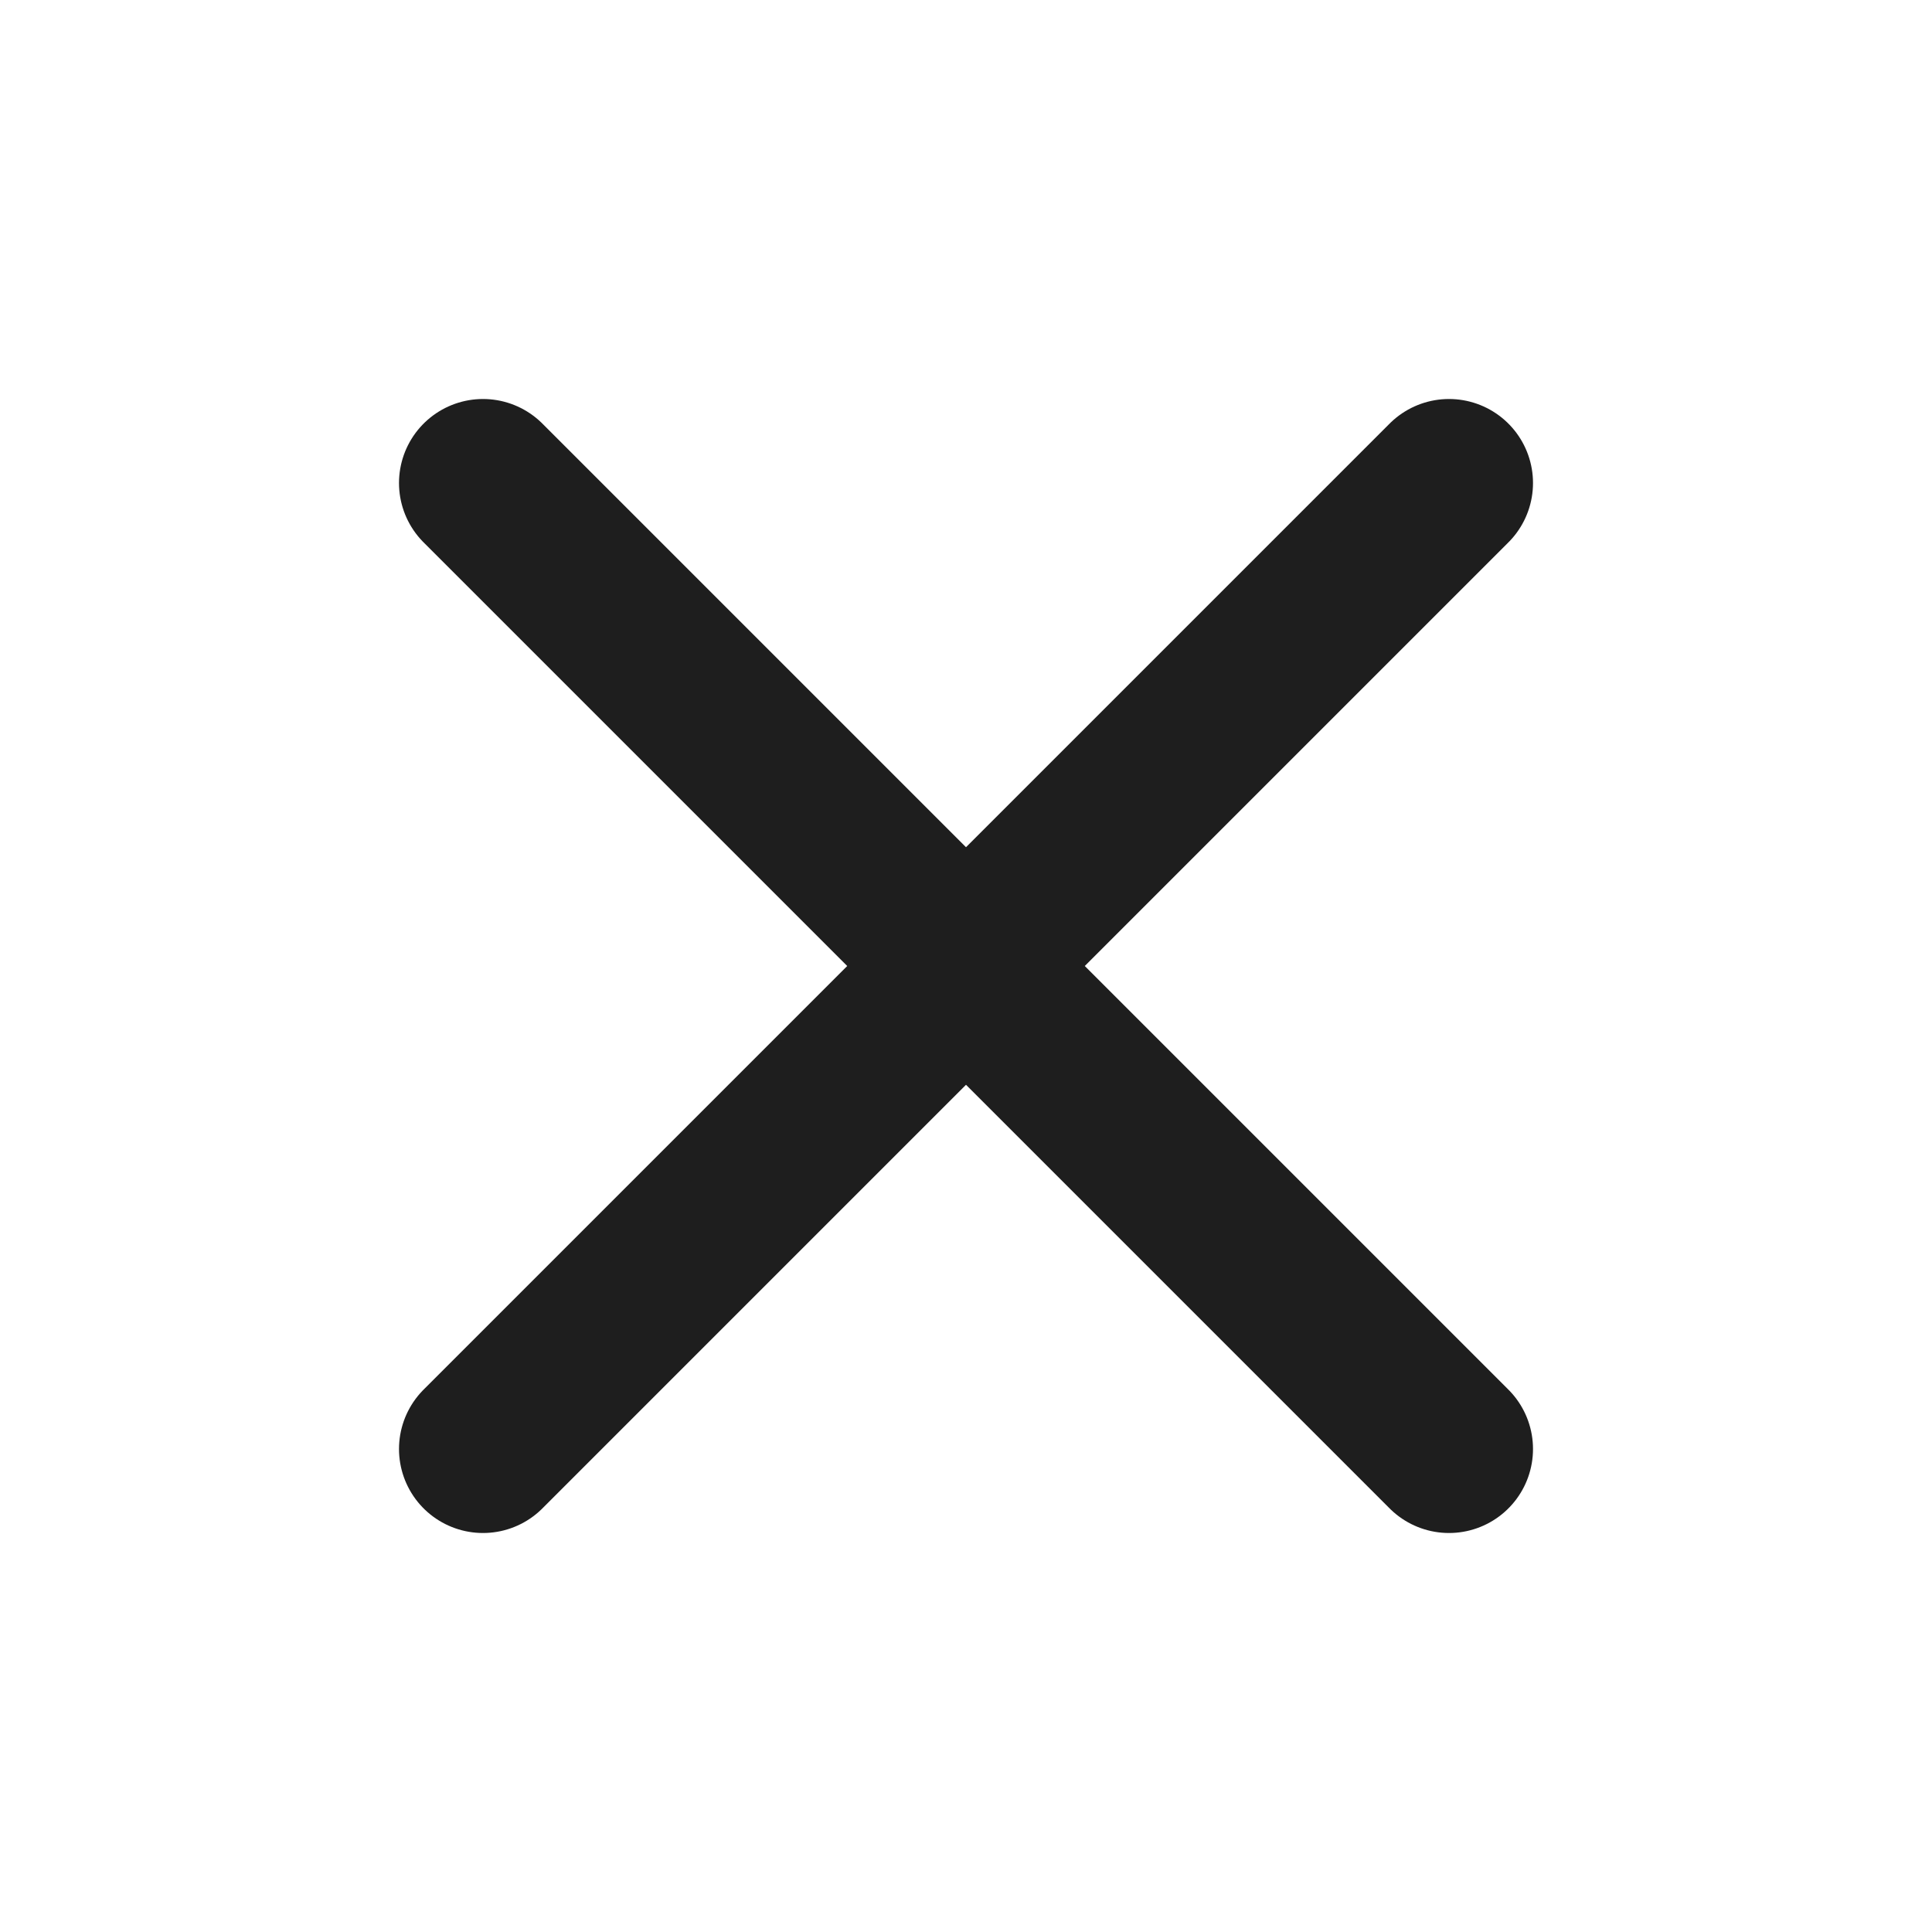
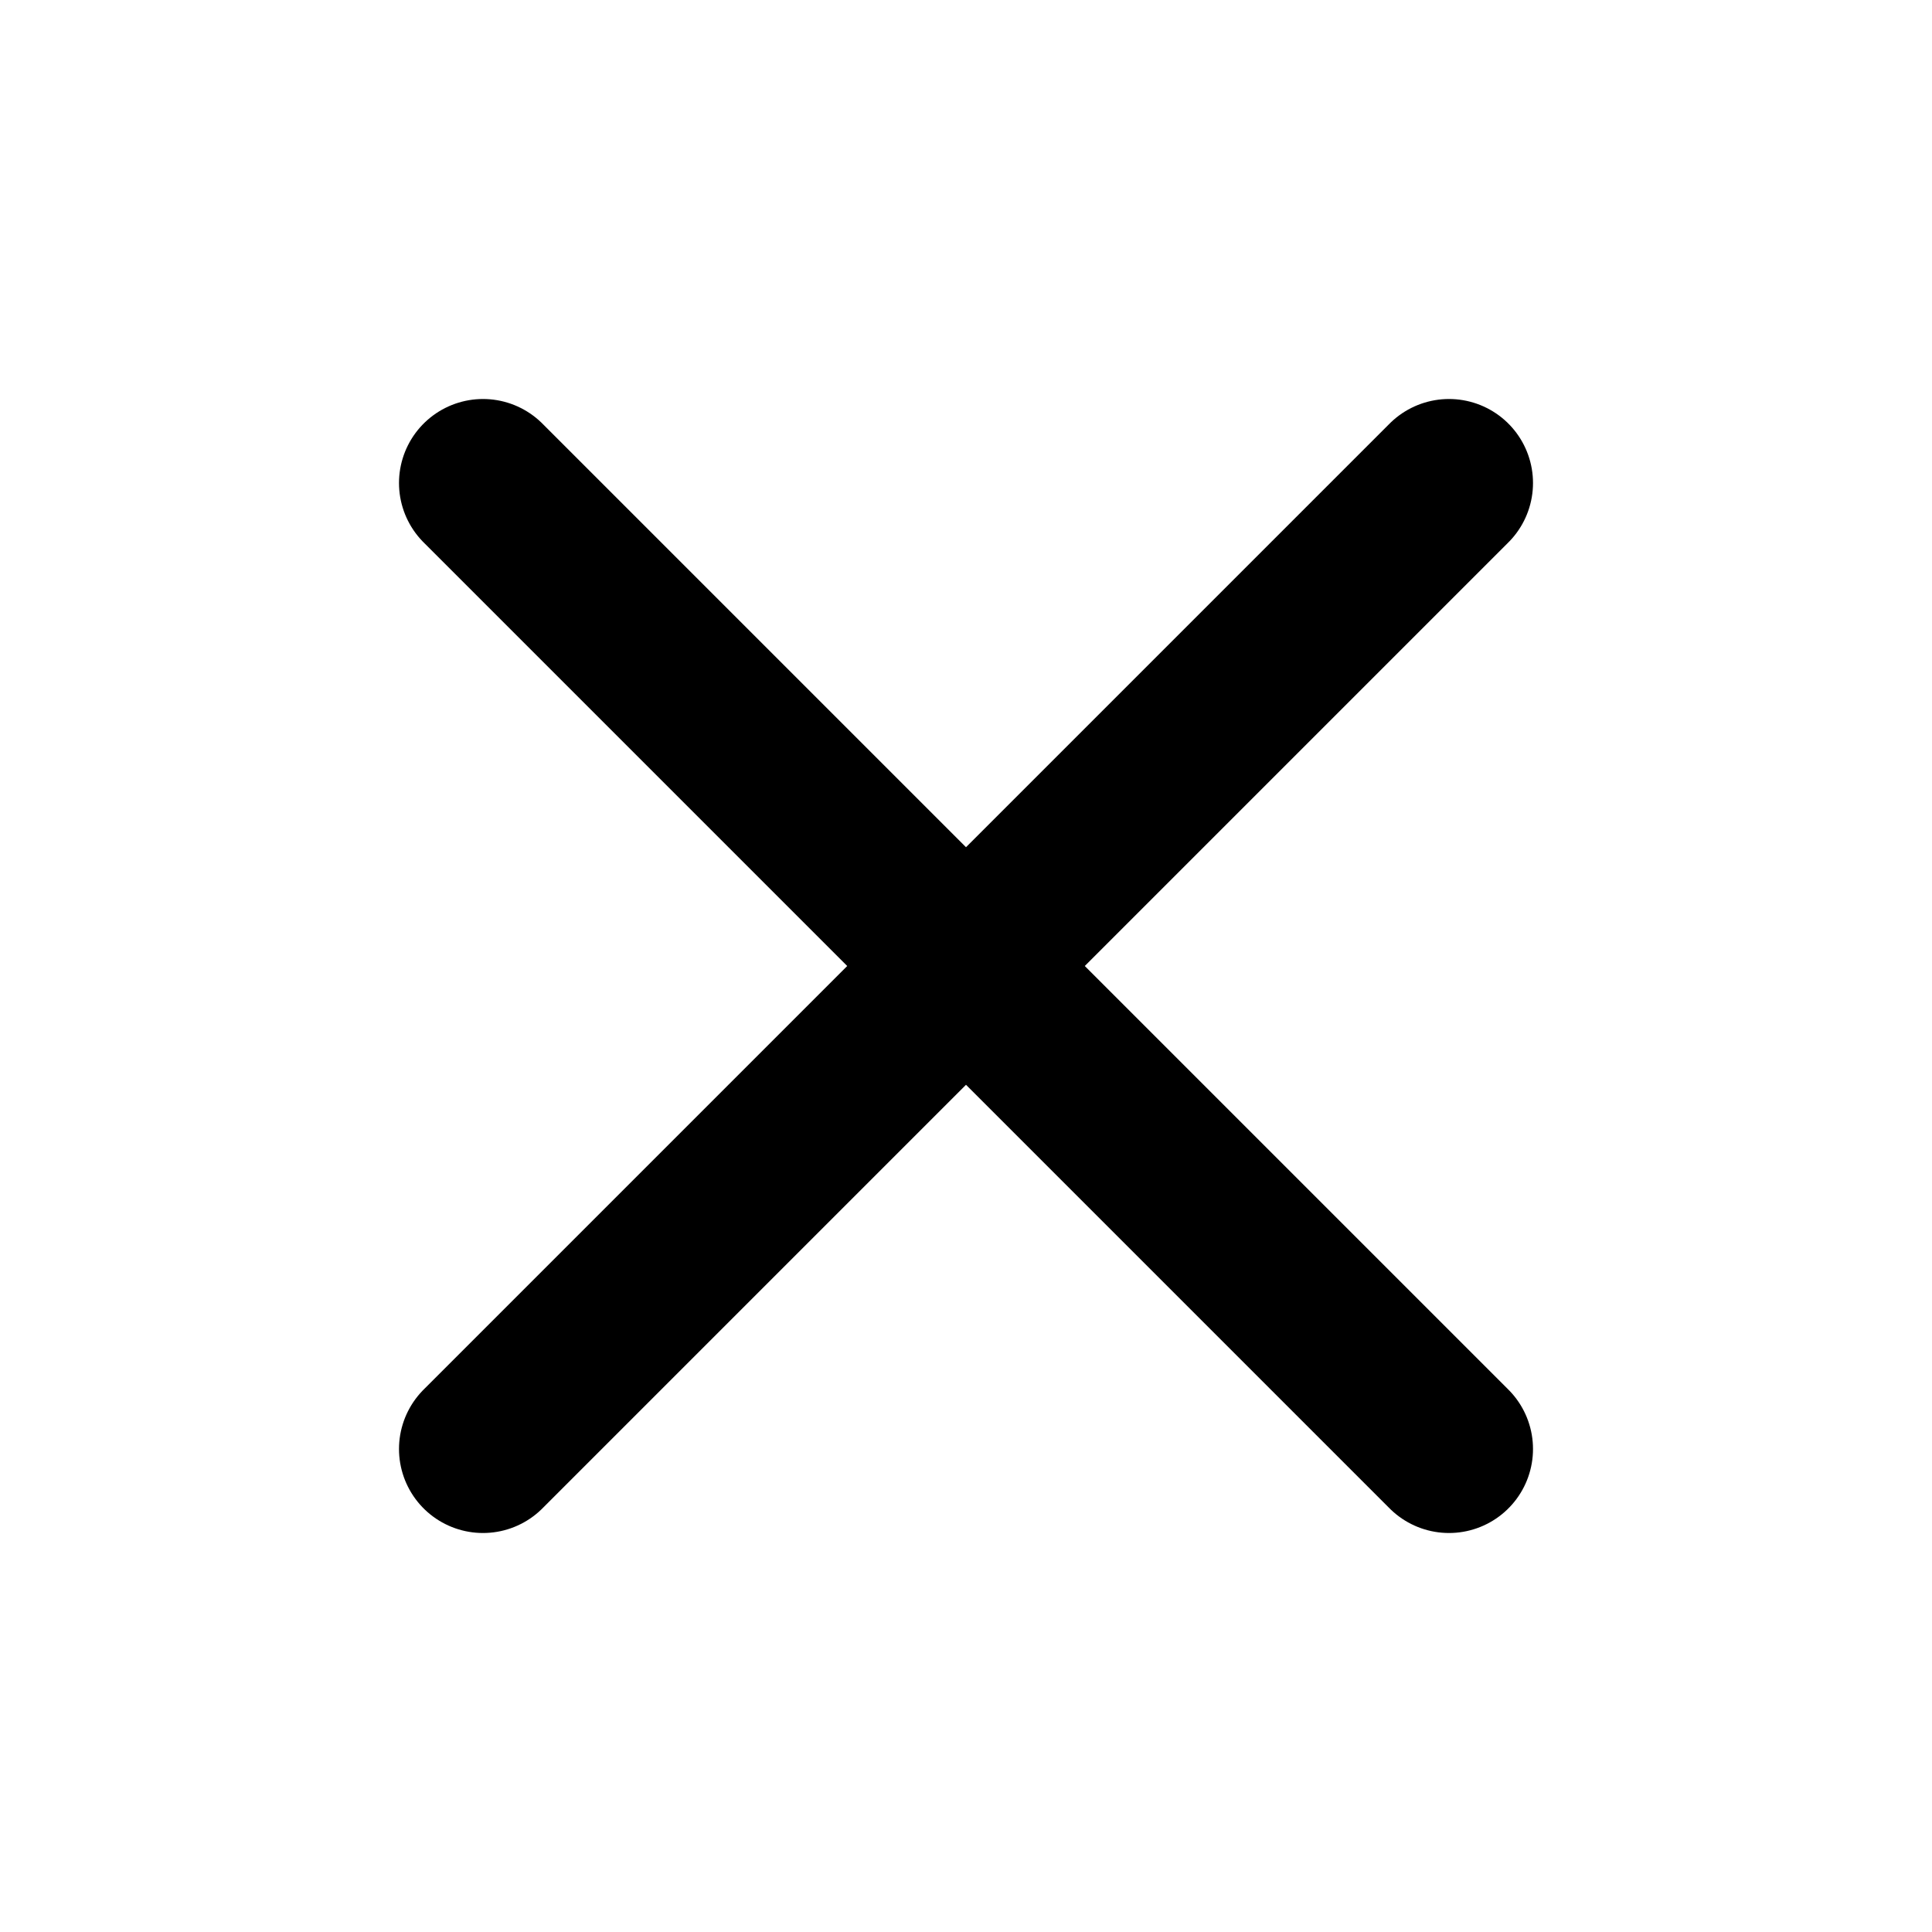
<svg xmlns="http://www.w3.org/2000/svg" width="46" height="46" viewBox="0 0 46 46" fill="none">
-   <path d="M34.5 11.5L11.5 34.5M11.5 11.5L34.5 34.5" stroke="#1E1E1E" stroke-width="4" stroke-linecap="round" stroke-linejoin="round" />
+   <path d="M34.5 11.5L11.5 34.5M11.5 11.5L34.5 34.5" stroke="currentColor" stroke-width="4" stroke-linecap="round" stroke-linejoin="round" />
</svg>
